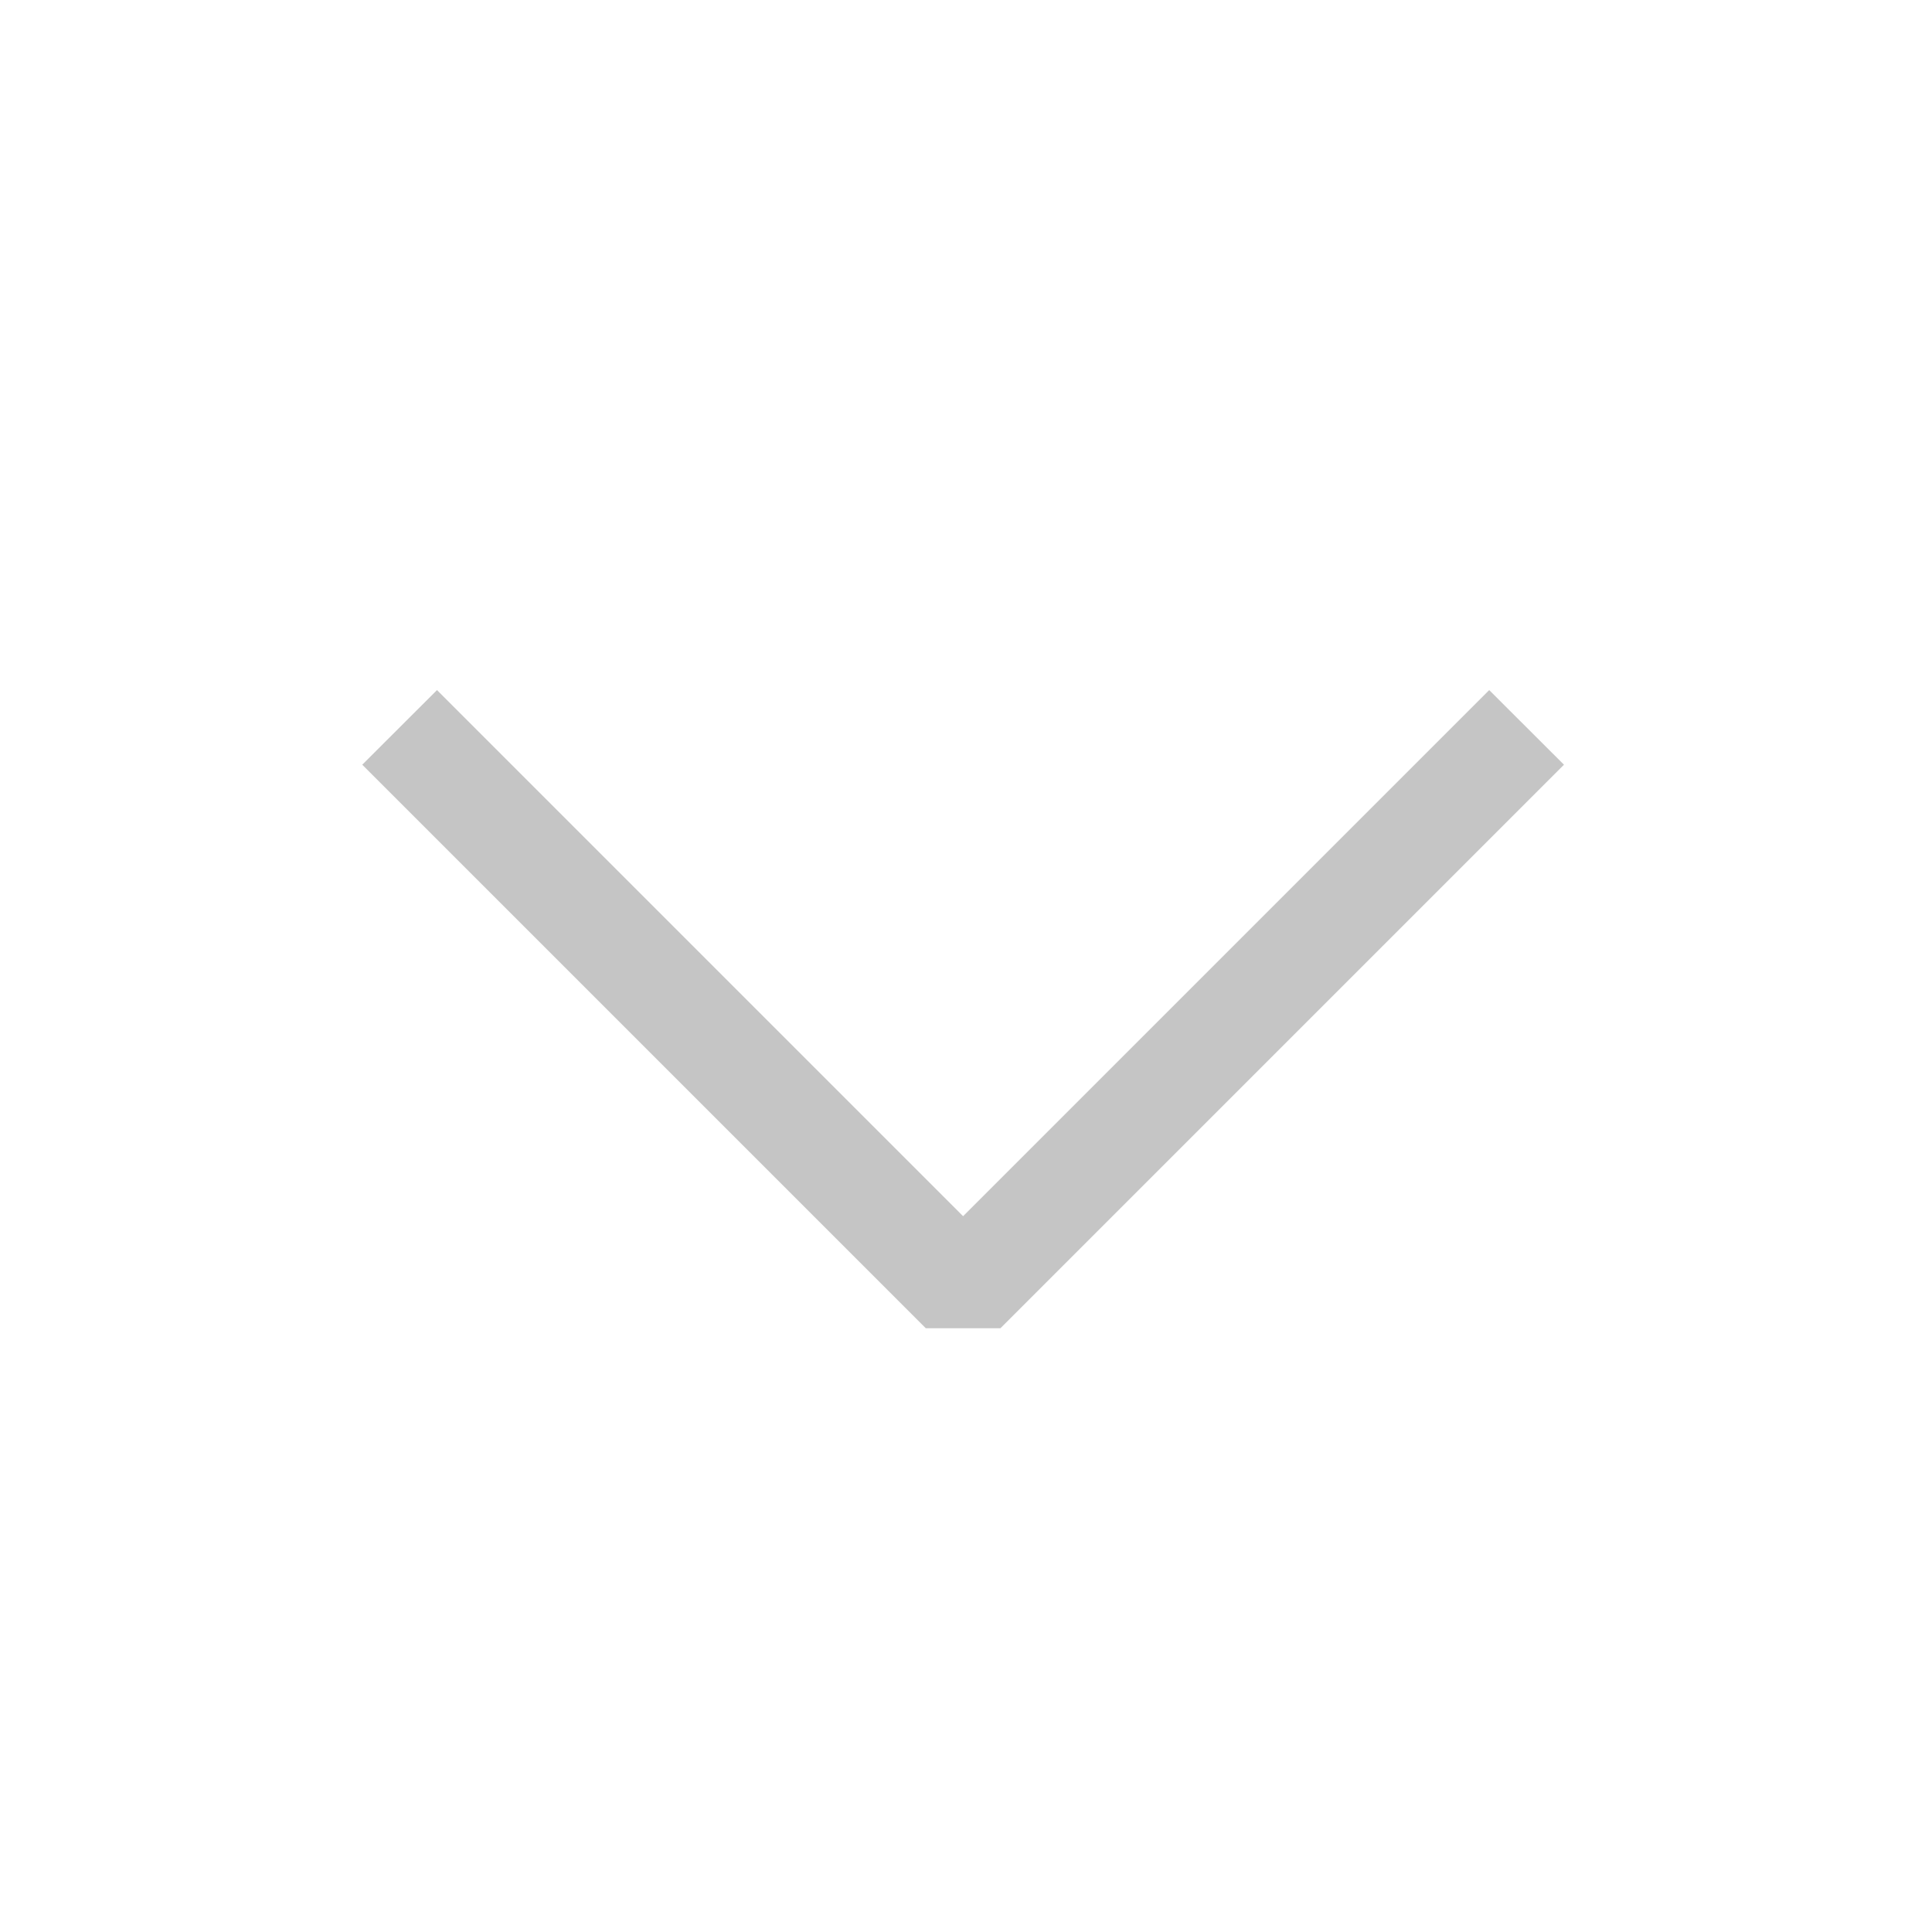
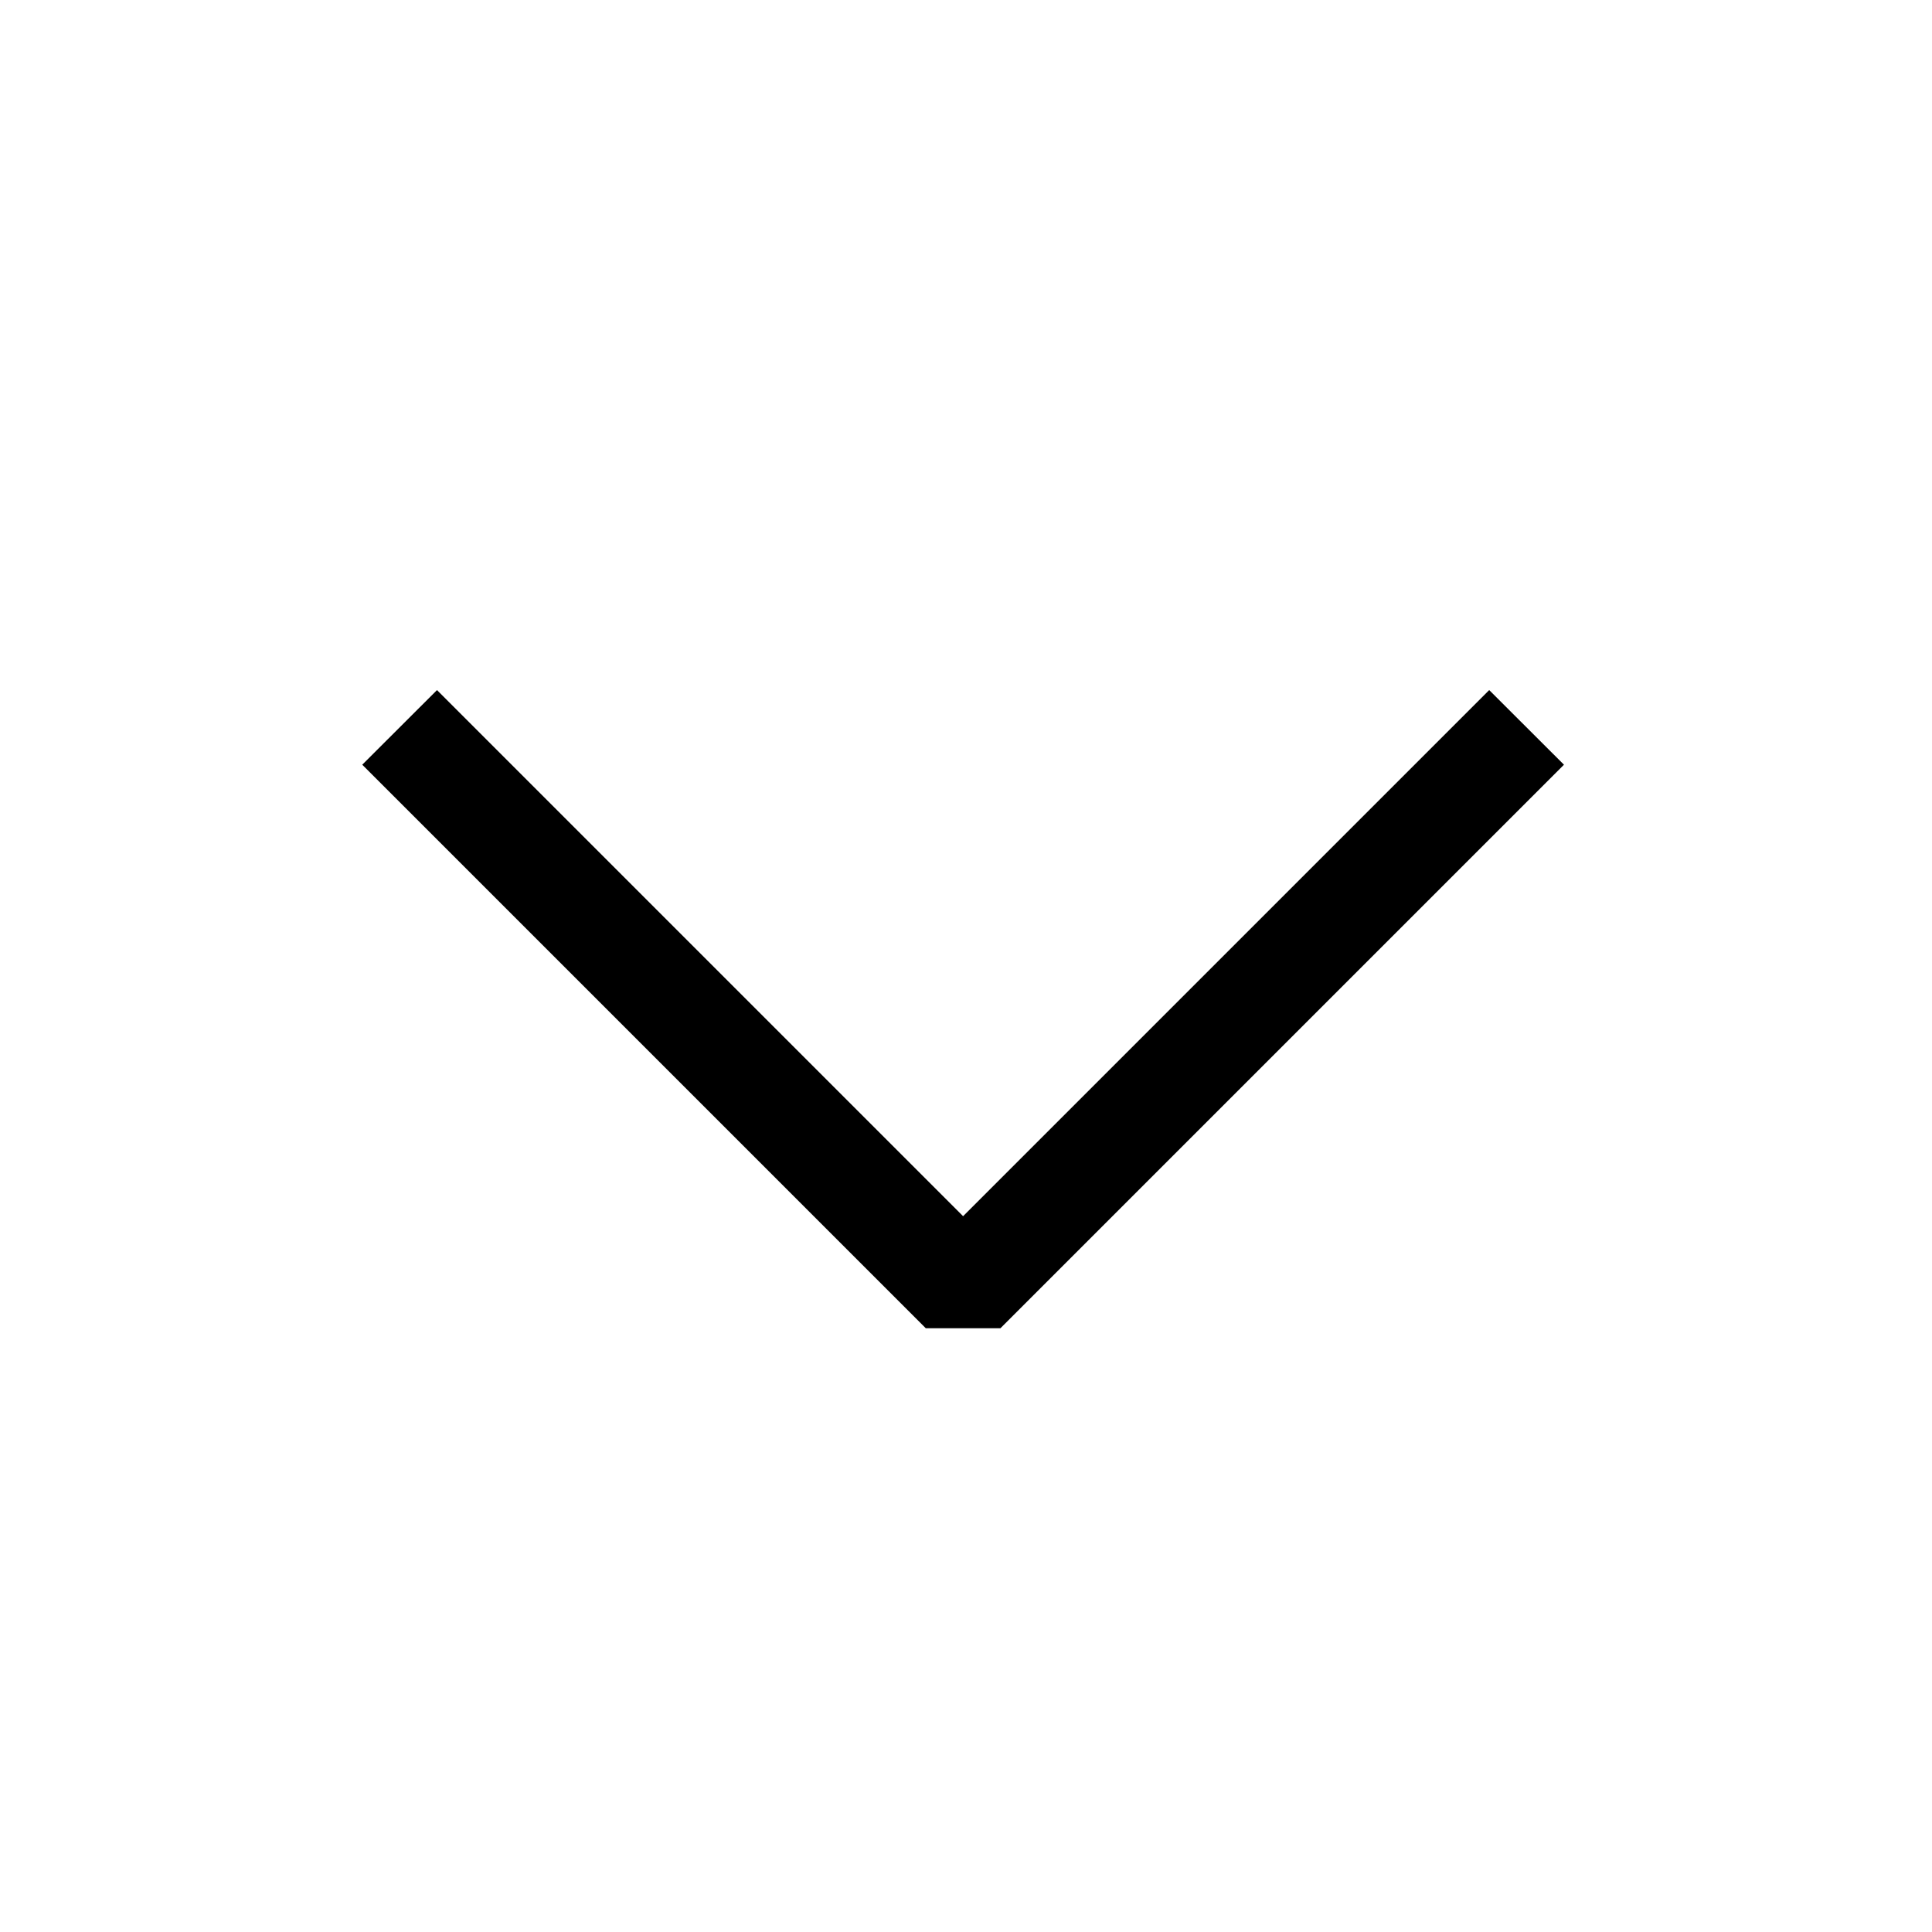
- <svg xmlns="http://www.w3.org/2000/svg" width="16" height="16" viewBox="0 0 16 16" fill="none">
-   <path fill-rule="evenodd" clip-rule="evenodd" d="M7.976 10.072L12.333 5.715L12.952 6.333L8.285 11L7.667 11L3 6.333L3.619 5.715L7.976 10.072Z" fill="#C5C5C5" />
+ <svg xmlns="http://www.w3.org/2000/svg" width="16" height="16" viewBox="0 0 16 16" fill="currentColor">
+   <path fill-rule="evenodd" clip-rule="evenodd" d="M7.976 10.072L12.333 5.715L12.952 6.333L8.285 11L7.667 11L3 6.333L3.619 5.715L7.976 10.072Z" />
</svg>
